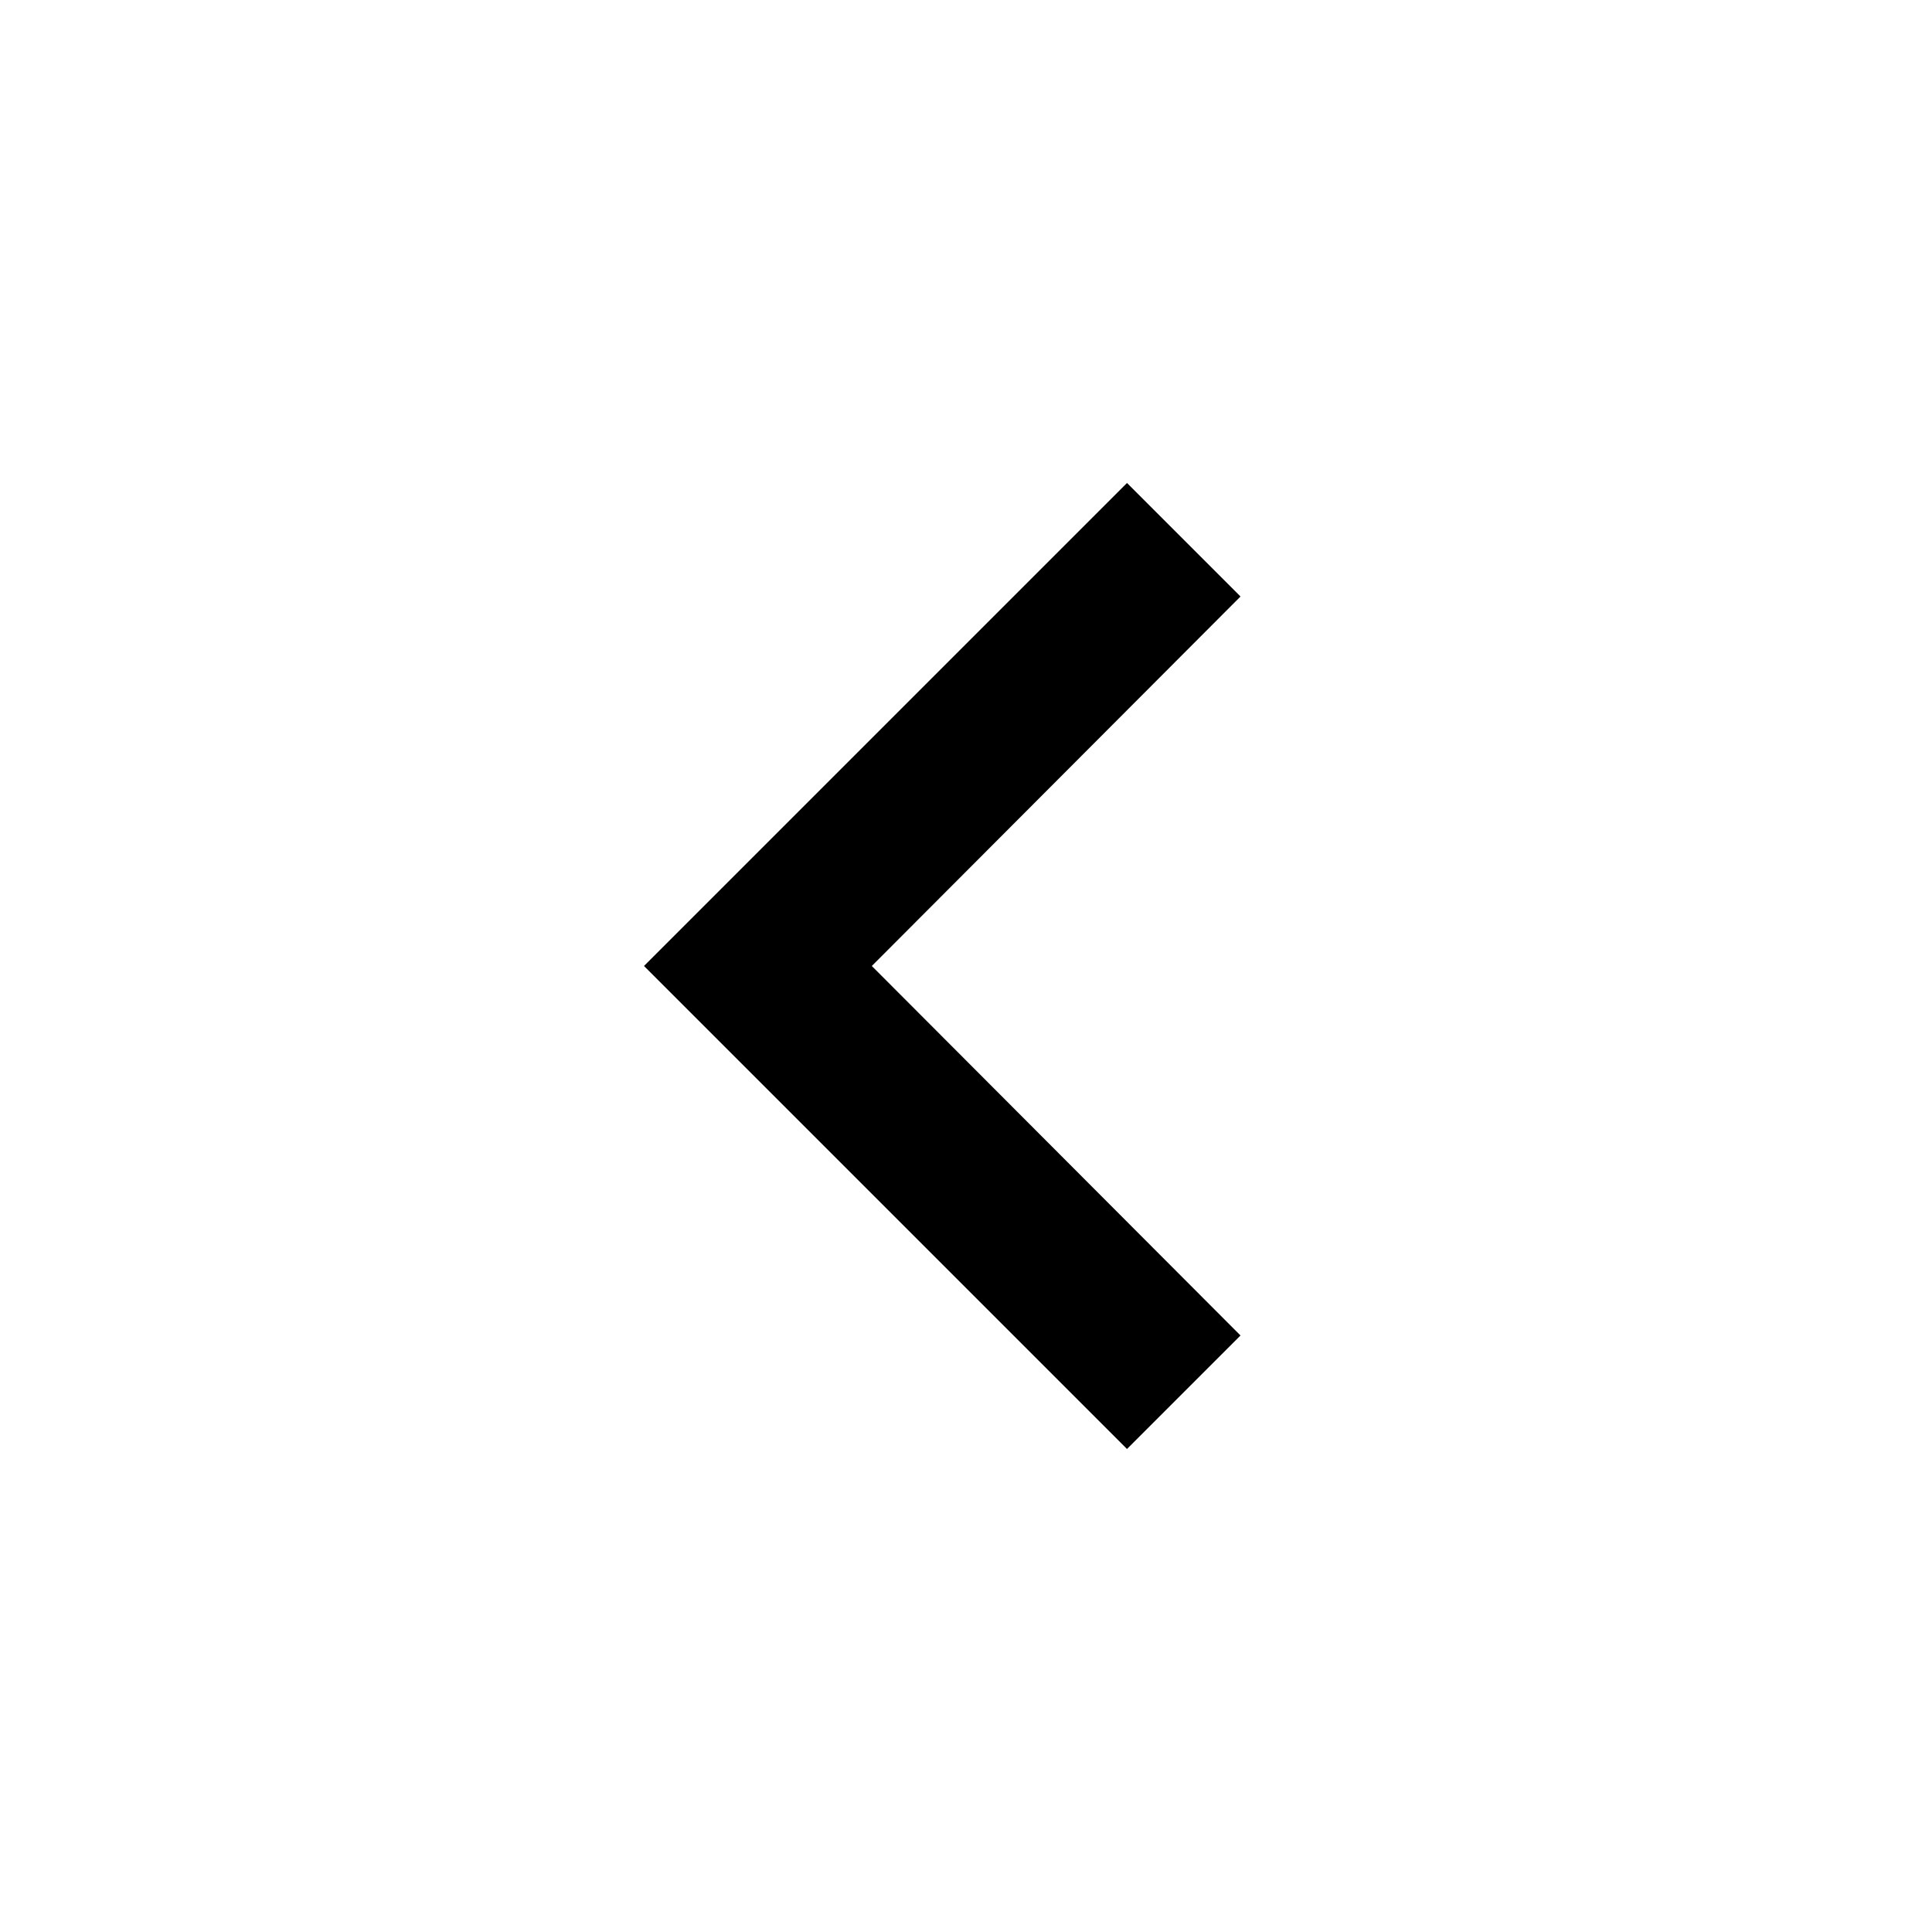
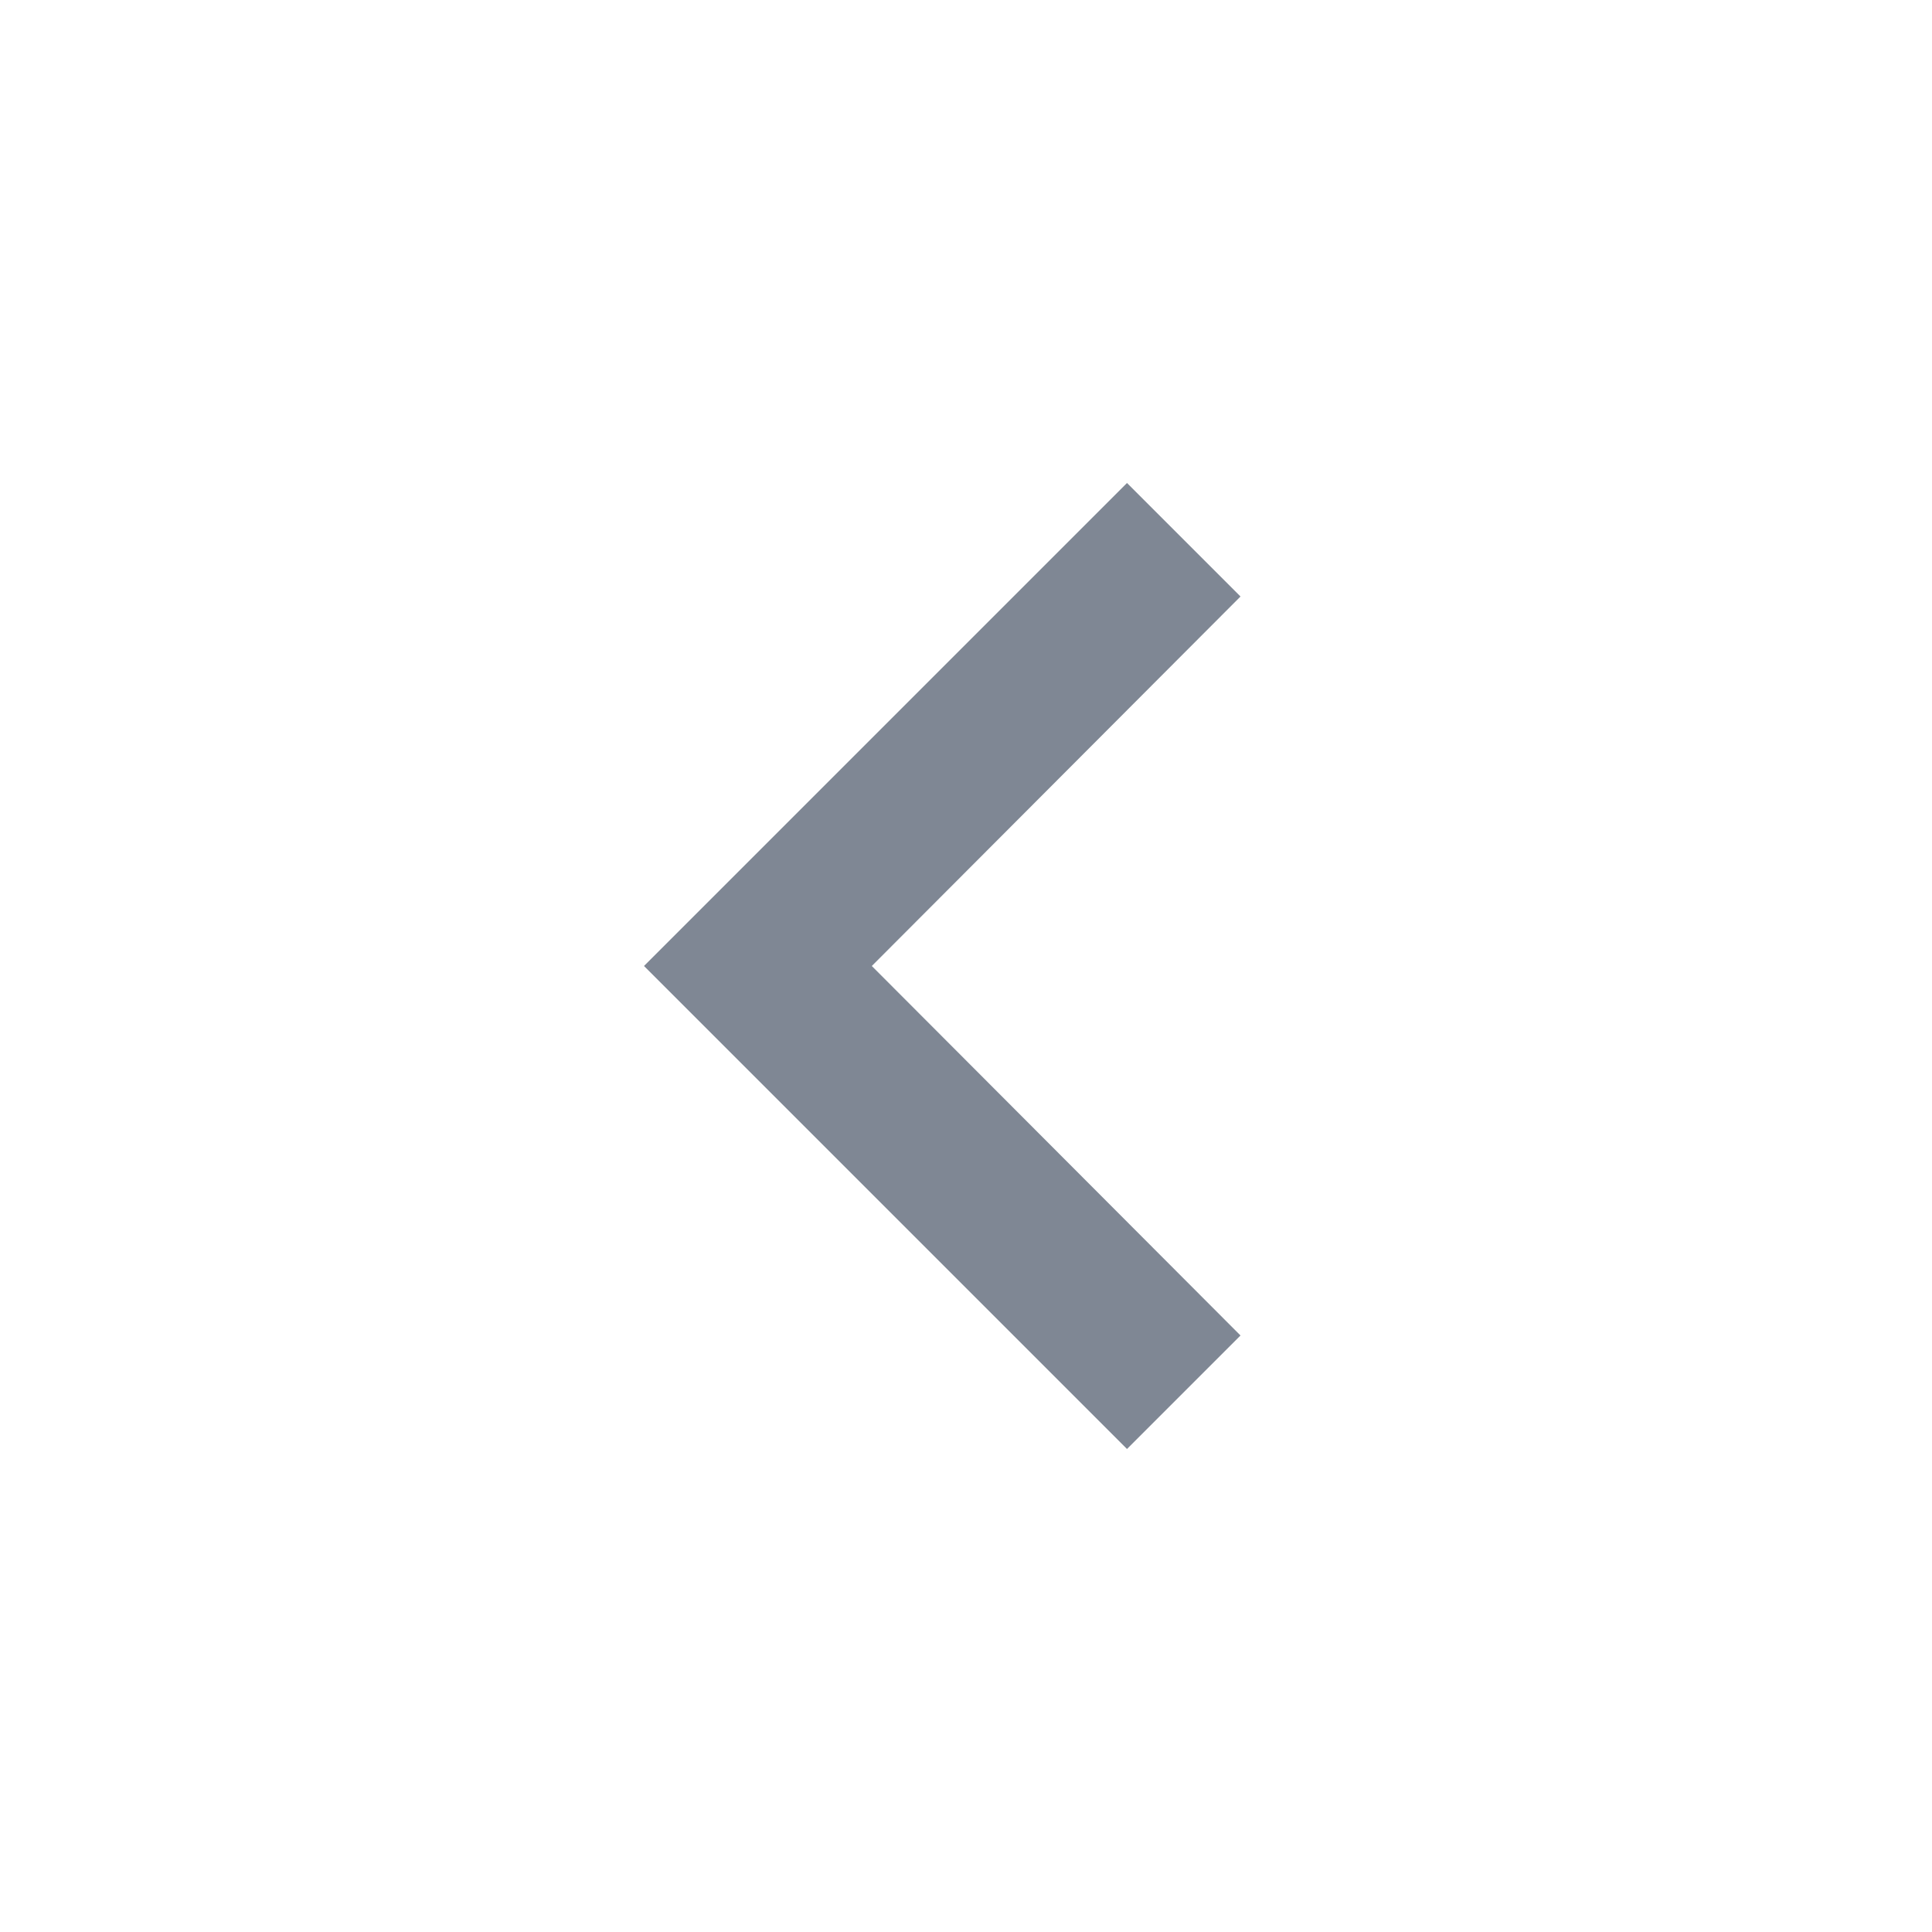
<svg xmlns="http://www.w3.org/2000/svg" width="24" height="24" viewBox="0 0 24 24" fill="none">
-   <path fill-rule="evenodd" clip-rule="evenodd" d="M15.41 16.59L10.83 12L15.41 7.41L14 6L8 12L14 18L15.41 16.59Z" fill="black" />
+   <path fill-rule="evenodd" clip-rule="evenodd" d="M15.41 16.59L10.83 12L15.41 7.41L14 6L8 12L14 18L15.41 16.59Z" fill="#7F8794" />
</svg>
